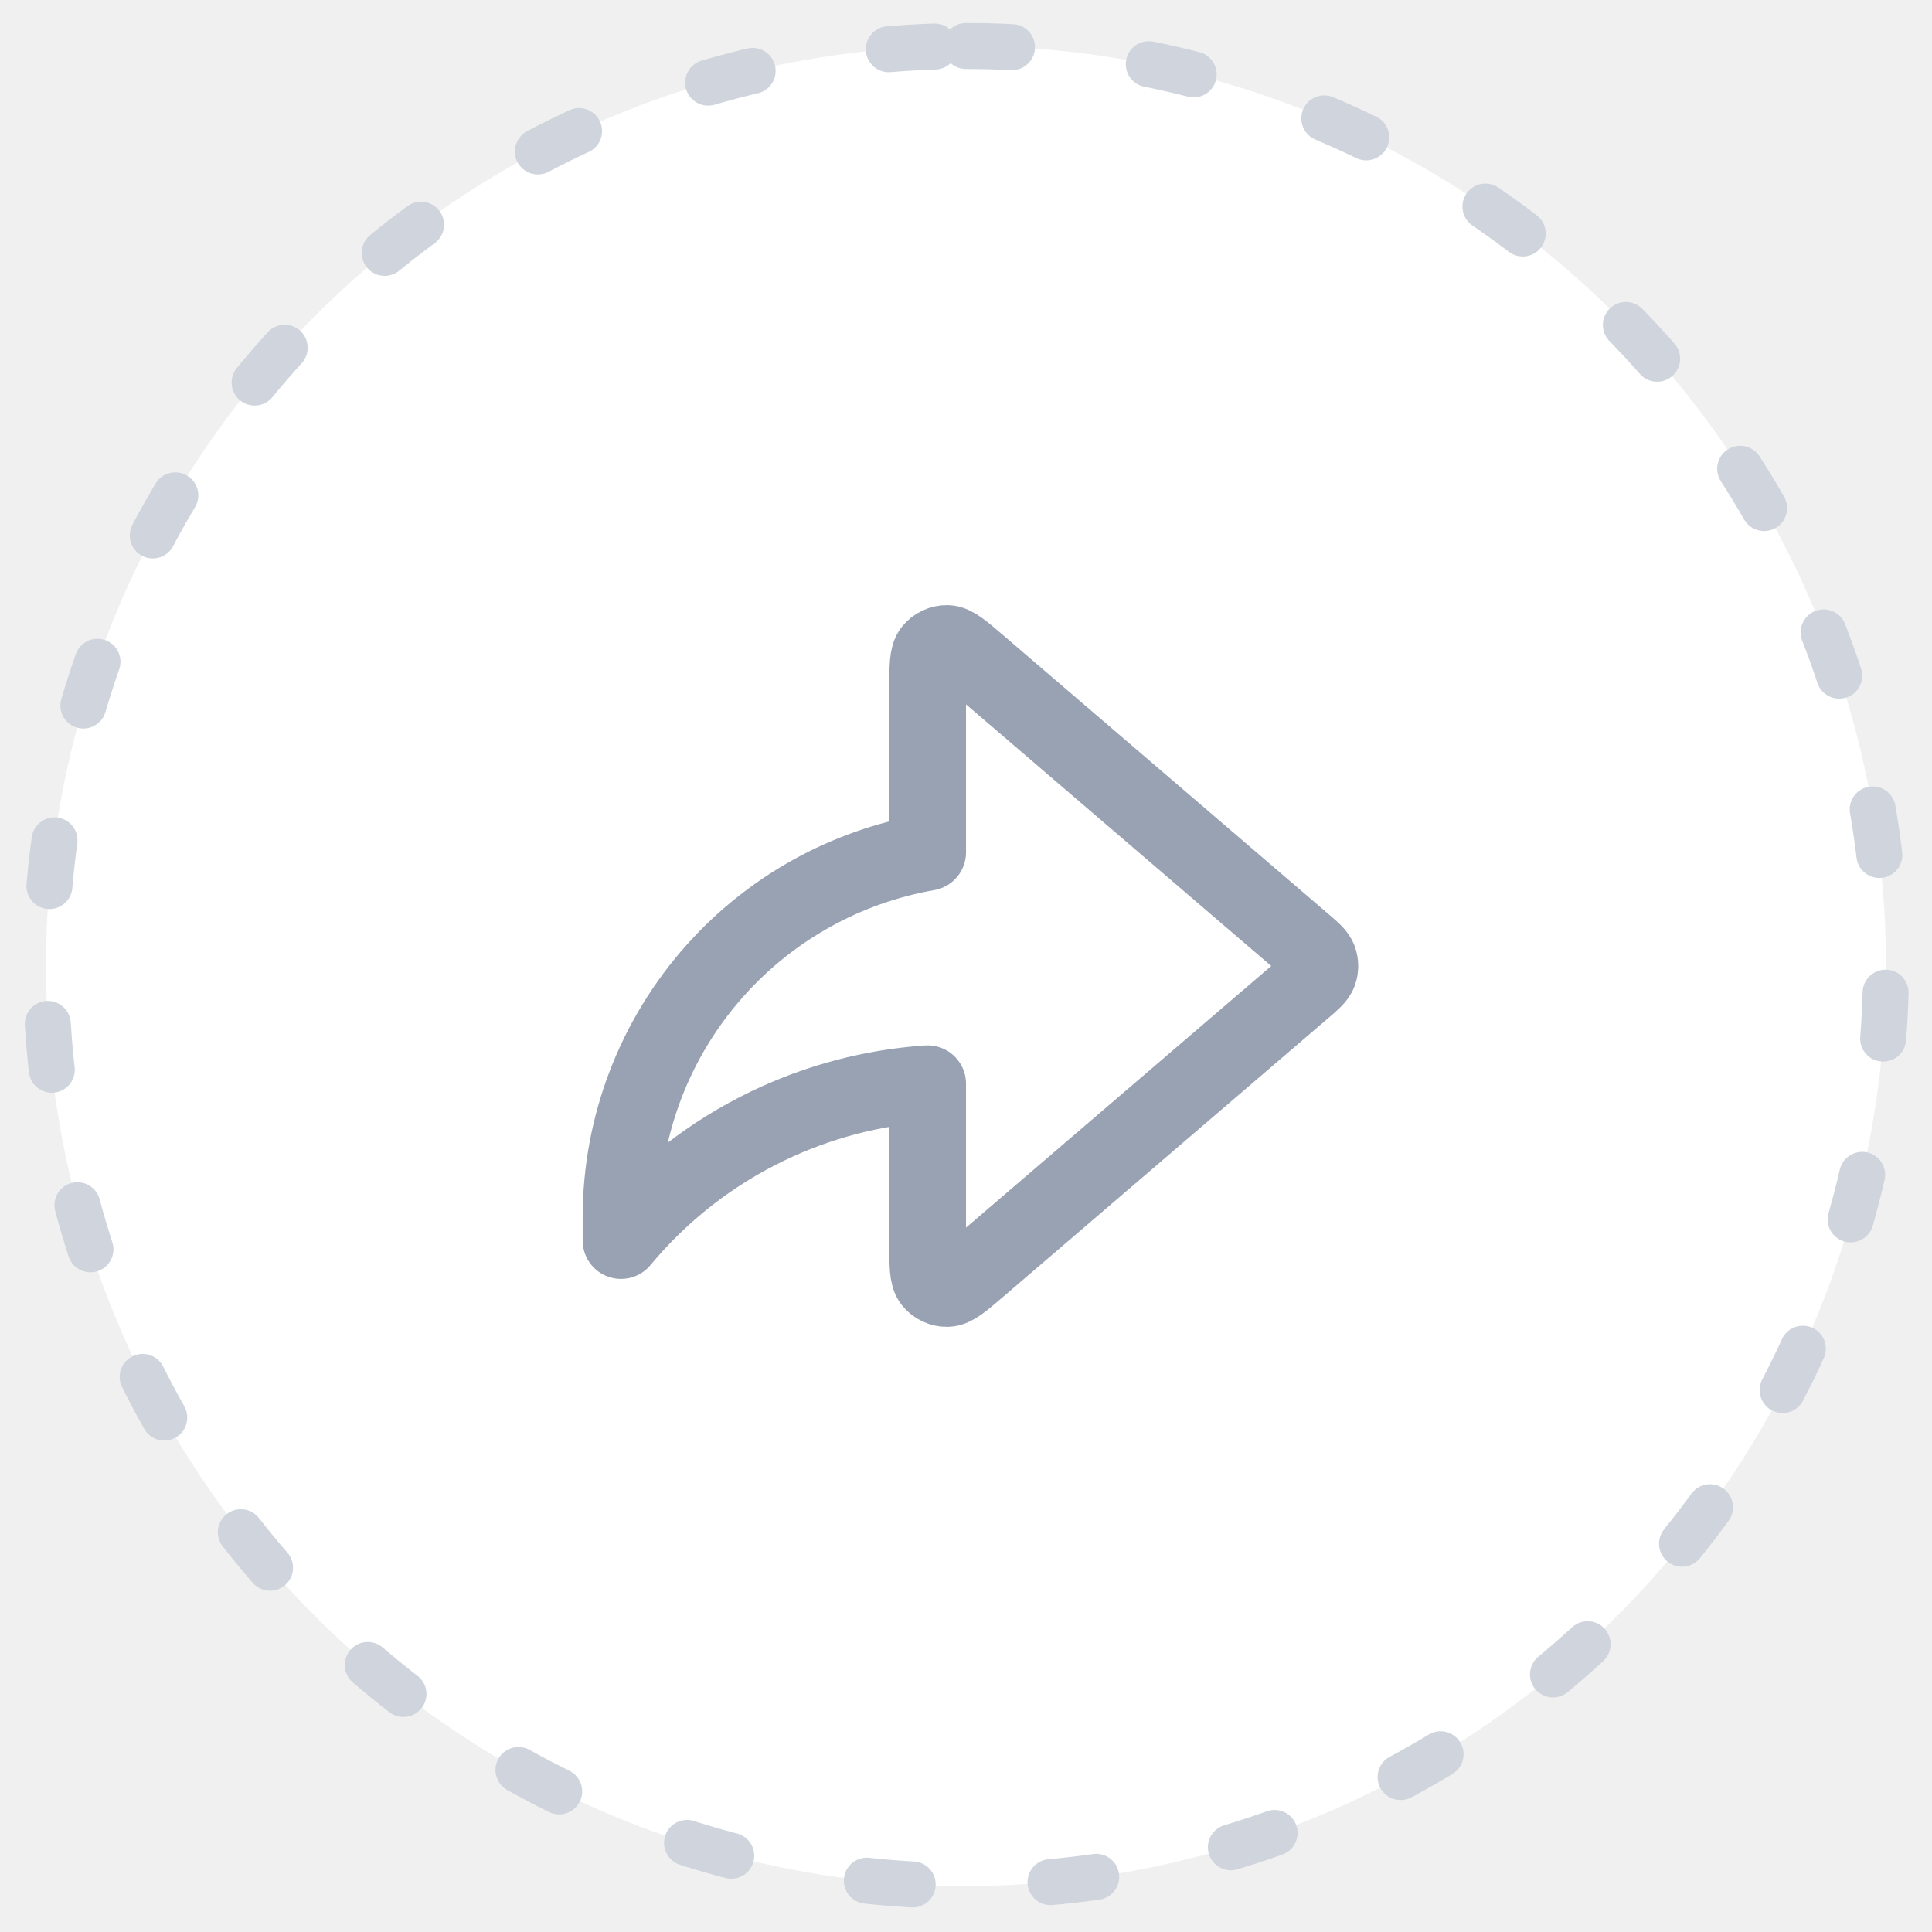
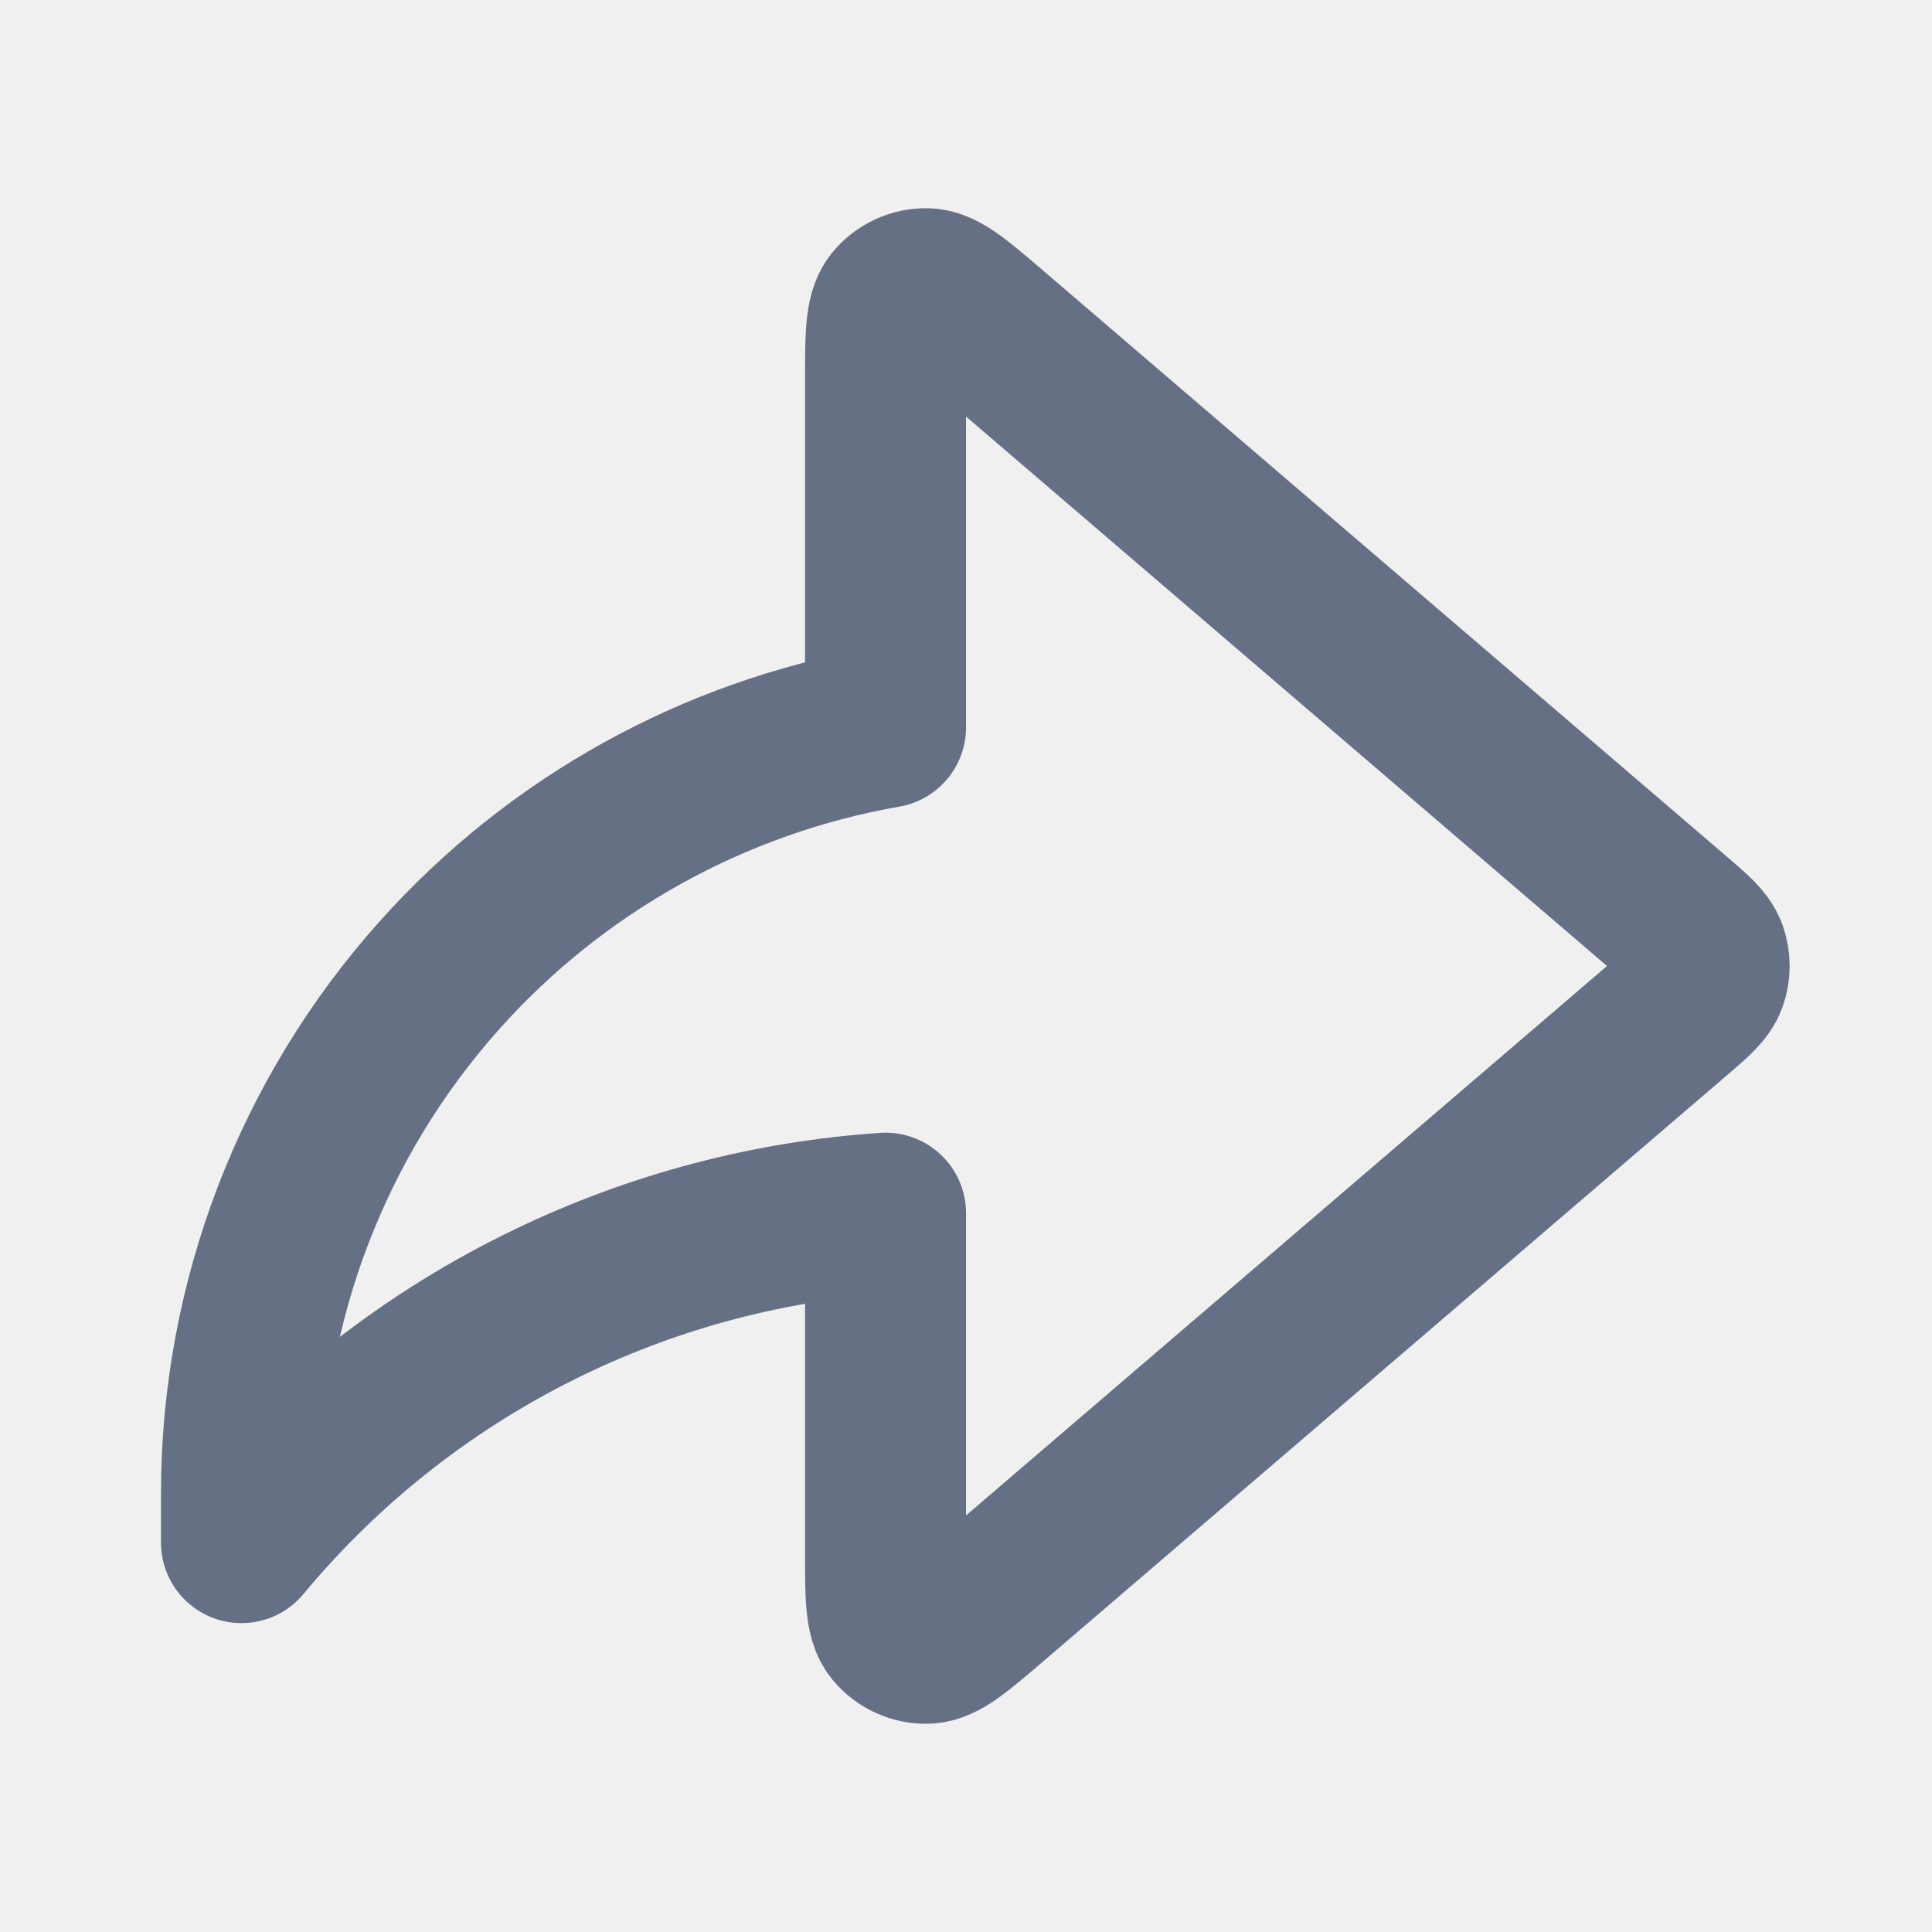
- <svg xmlns="http://www.w3.org/2000/svg" width="42" height="42" viewBox="0 0 42 42" fill="none">
-   <rect x="1" y="1" width="40" height="40" rx="20" fill="white" />
-   <path d="M28.326 21.506C28.53 21.332 28.631 21.245 28.669 21.141C28.701 21.05 28.701 20.95 28.669 20.859C28.631 20.755 28.53 20.668 28.326 20.494L21.267 14.443C20.917 14.143 20.742 13.993 20.594 13.989C20.465 13.986 20.342 14.043 20.26 14.143C20.167 14.258 20.167 14.488 20.167 14.95V18.529C18.388 18.84 16.76 19.741 15.55 21.095C14.231 22.57 13.501 24.48 13.5 26.459V26.969C14.374 25.916 15.466 25.064 16.701 24.472C17.789 23.95 18.965 23.64 20.167 23.559V27.05C20.167 27.512 20.167 27.742 20.26 27.857C20.342 27.957 20.465 28.014 20.594 28.011C20.742 28.007 20.917 27.857 21.267 27.557L28.326 21.506Z" stroke="#98A2B3" stroke-width="1.667" stroke-linecap="round" stroke-linejoin="round" />
-   <rect x="1" y="1" width="40" height="40" rx="20" stroke="#D0D5DD" stroke-linecap="round" stroke-linejoin="round" stroke-dasharray="1 3" />
+ <svg xmlns="http://www.w3.org/2000/svg" width="20" height="20" viewBox="0 0 20 20" fill="none">
+   <path d="M17.326 10.506C17.53 10.332 17.631 10.245 17.669 10.141C17.701 10.05 17.701 9.95 17.669 9.859C17.631 9.755 17.53 9.668 17.326 9.494L10.267 3.443C9.917 3.143 9.742 2.993 9.594 2.989C9.465 2.986 9.342 3.043 9.26 3.143C9.167 3.258 9.167 3.488 9.167 3.949V7.529C7.388 7.84 5.76 8.741 4.55 10.095C3.231 11.57 2.501 13.48 2.5 15.459V15.969C3.374 14.916 4.466 14.064 5.701 13.472C6.789 12.95 7.965 12.64 9.167 12.559V16.05C9.167 16.512 9.167 16.742 9.26 16.857C9.342 16.957 9.465 17.014 9.594 17.011C9.742 17.007 9.917 16.857 10.267 16.557L17.326 10.506Z" stroke="#667085" stroke-width="1.667" stroke-linecap="round" stroke-linejoin="round" />
</svg>
